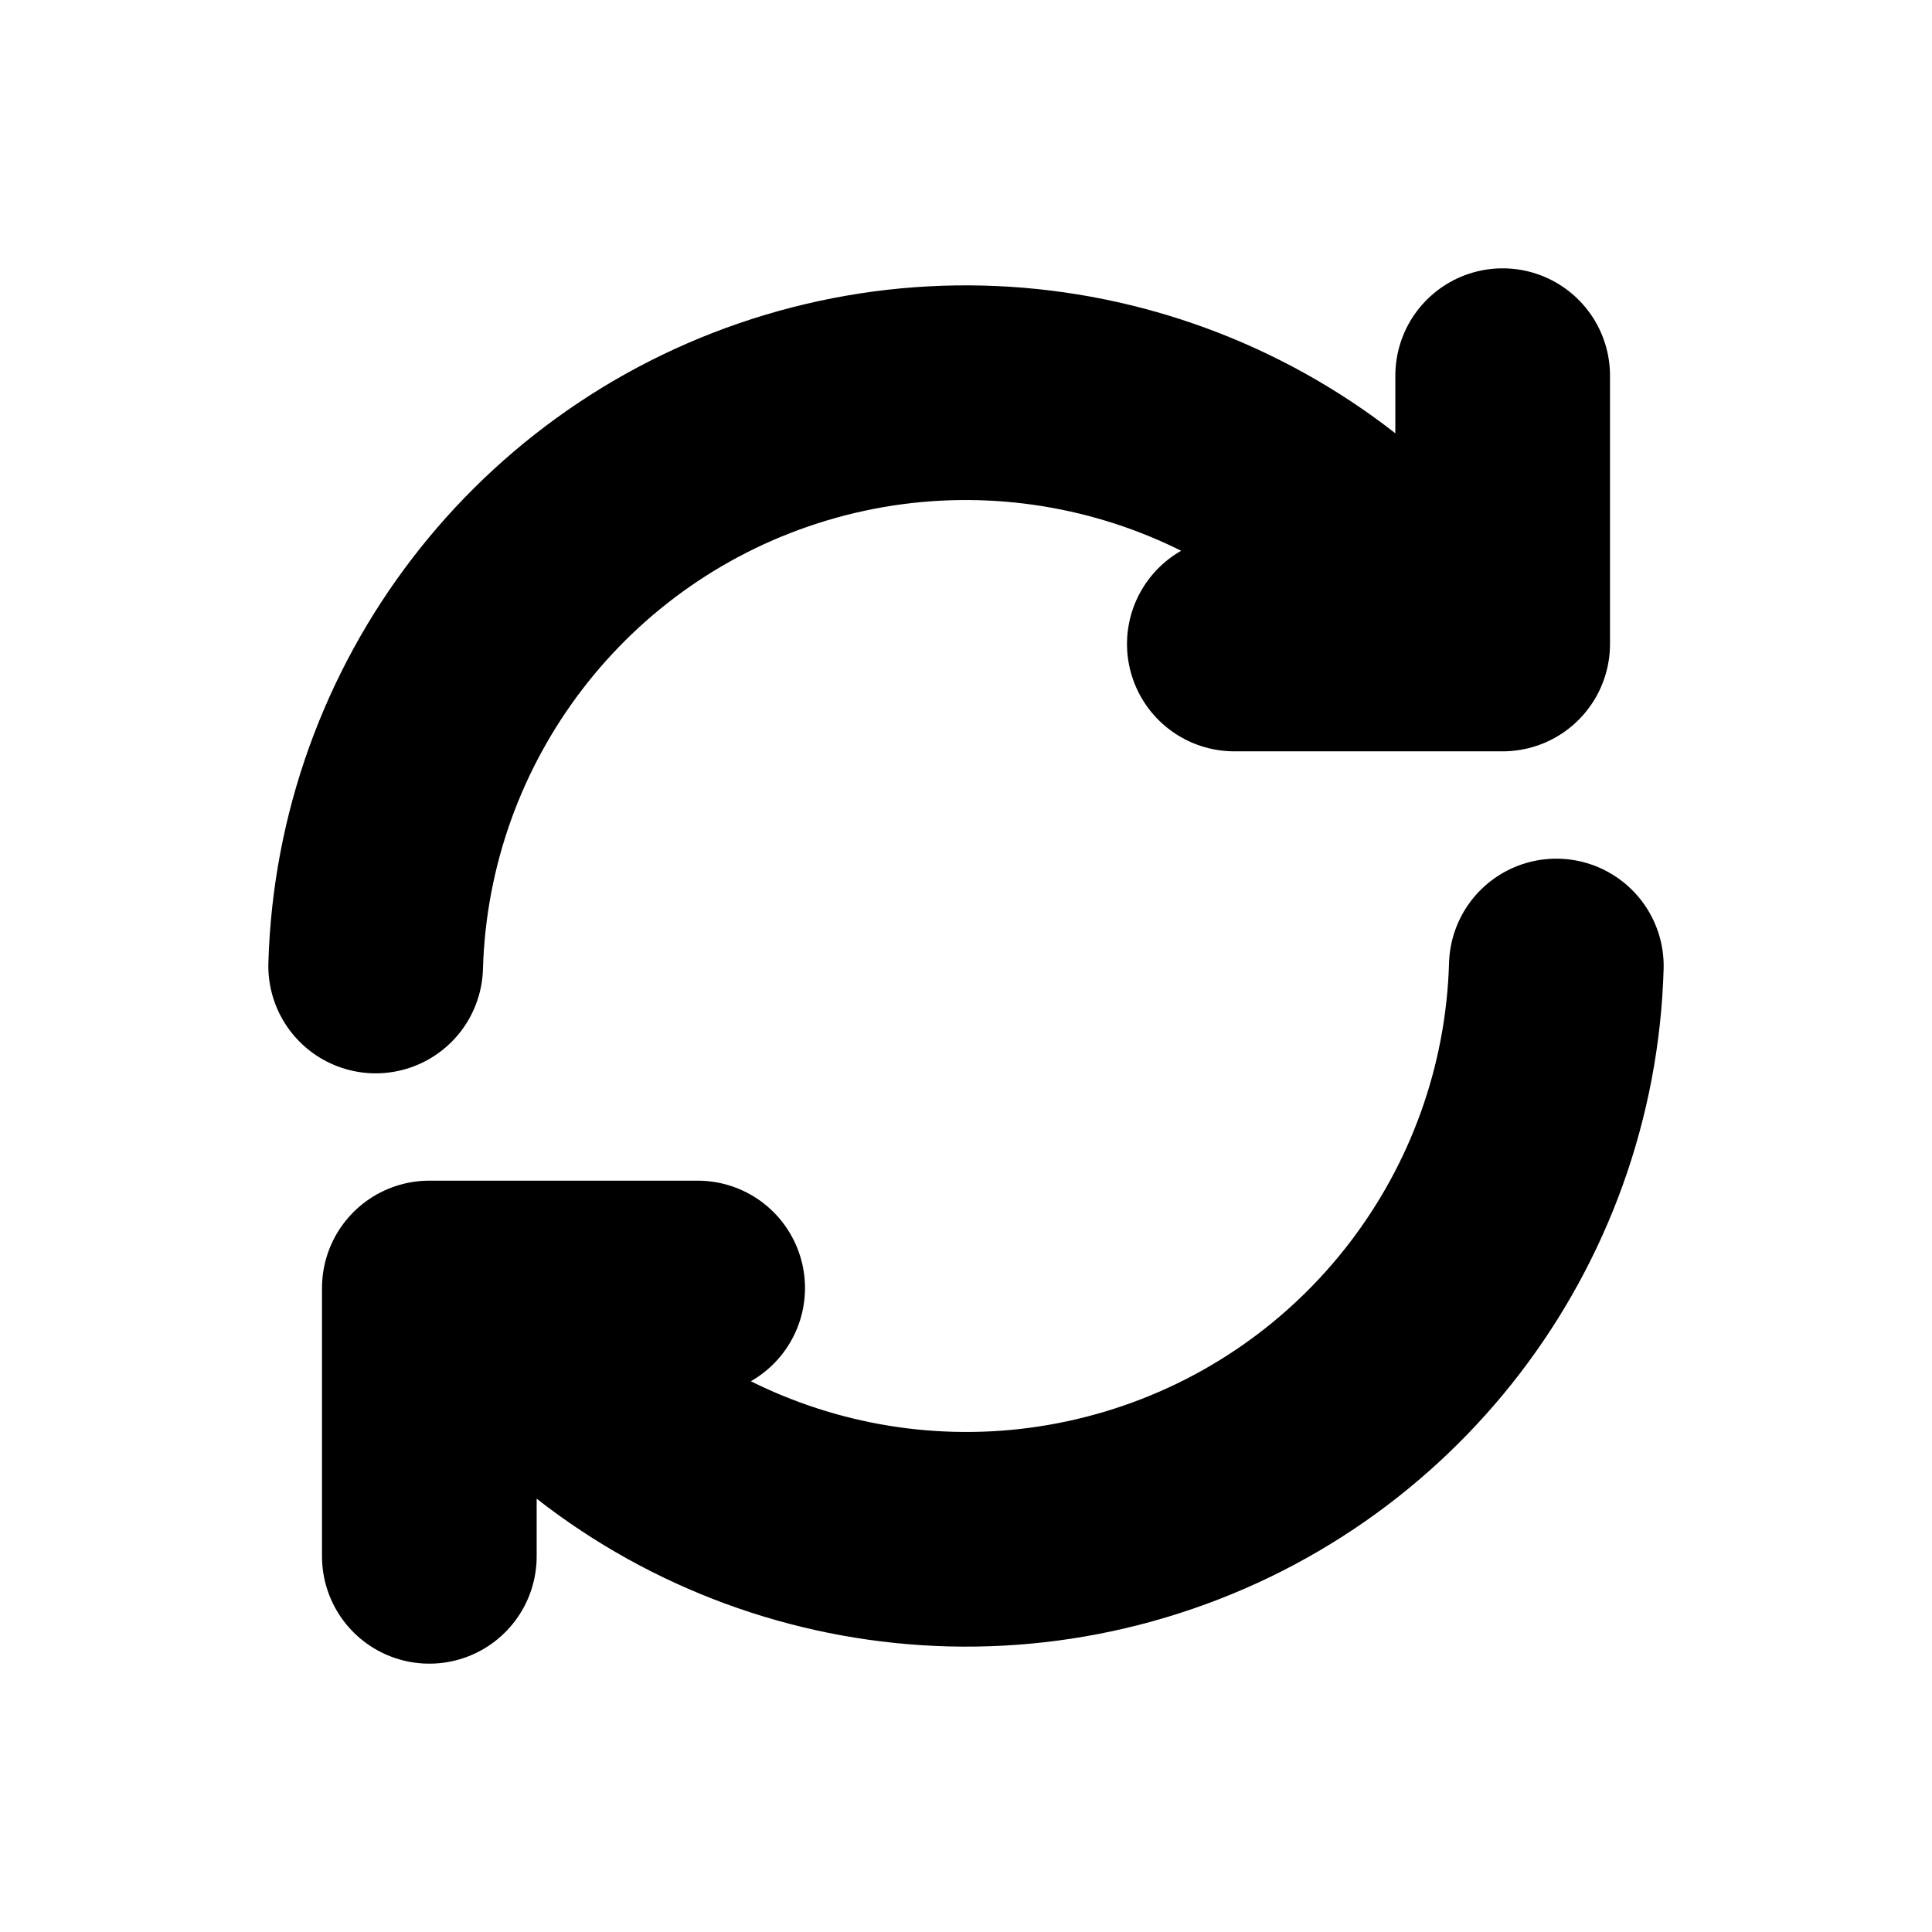
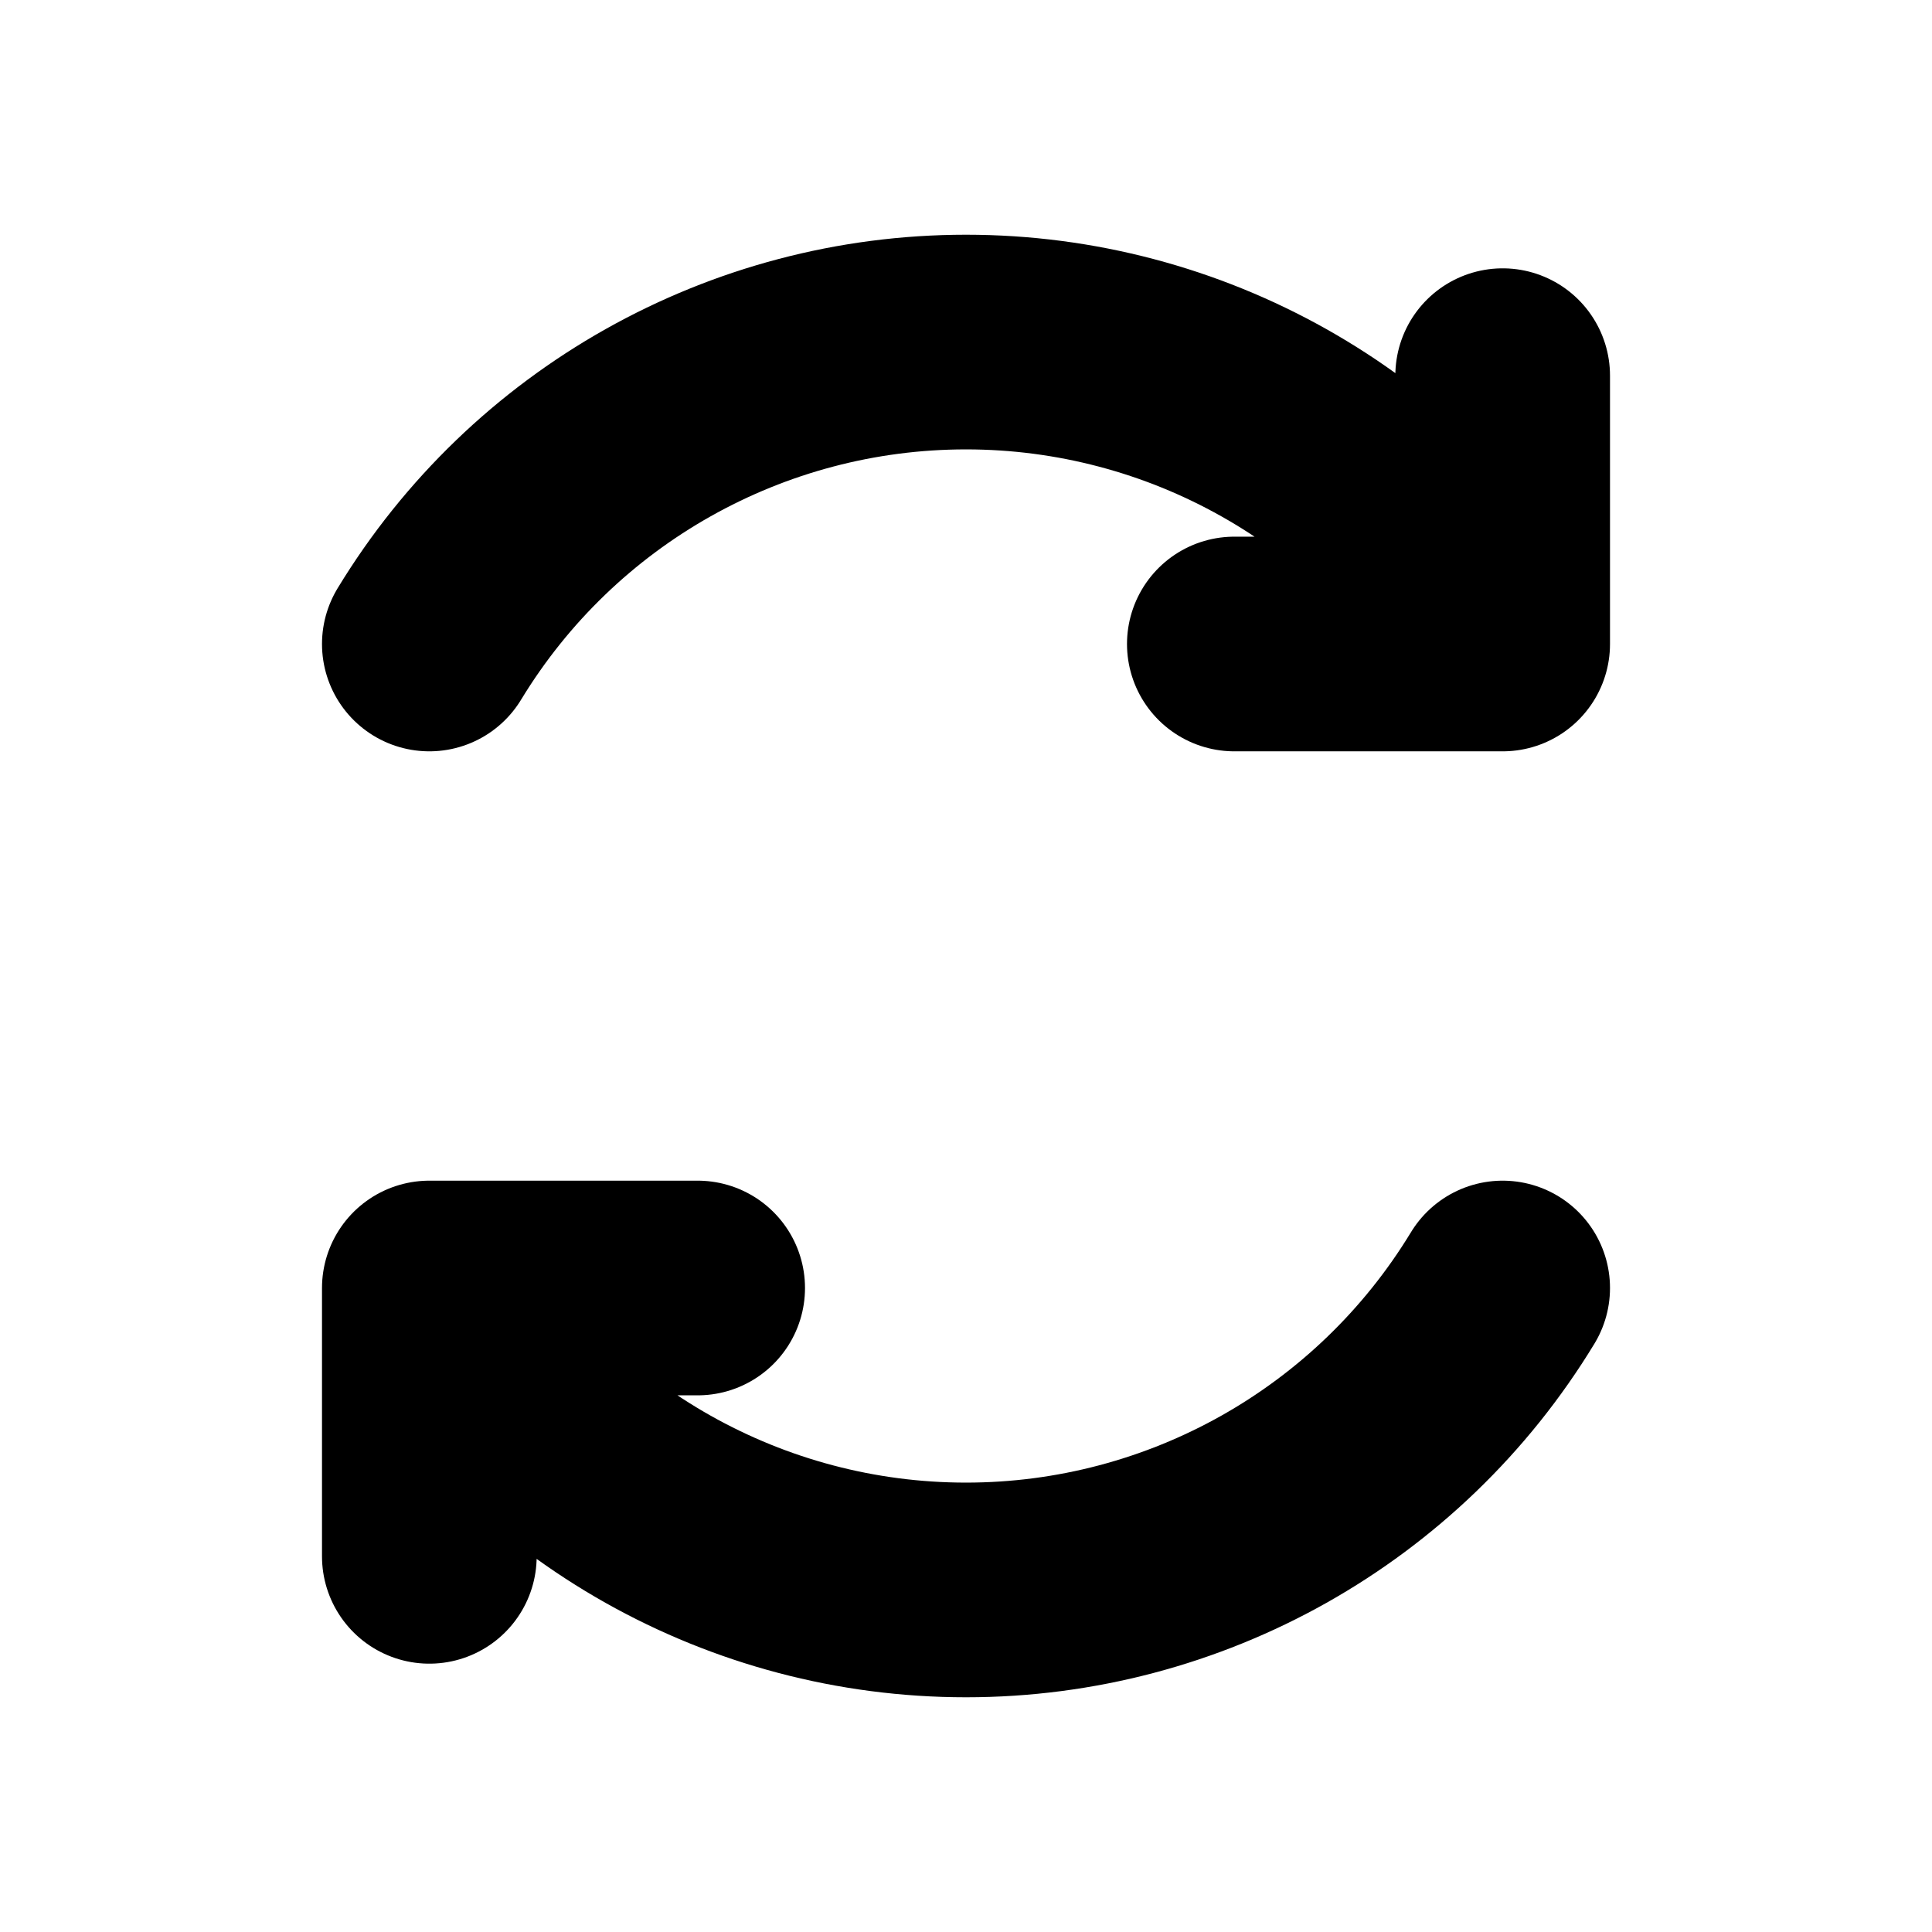
<svg xmlns="http://www.w3.org/2000/svg" viewBox="0 0 36 36" fill="none">
-   <path d="M7 18A11 11 0 0 1 27 12M28 7V12H23              M29 18A11 11 0 0 1 9 24M8 29V24H13" stroke="currentColor" stroke-width="4" stroke-linecap="round" stroke-linejoin="round" />
+   <path d="M8 12A11.7 11.7 0 0 1 28 12M28 7V12H23              M28 24A11.7 11.7 0 0 1 8 24M8 29V24H13" stroke="currentColor" stroke-width="4" stroke-linecap="round" stroke-linejoin="round" />
</svg>
